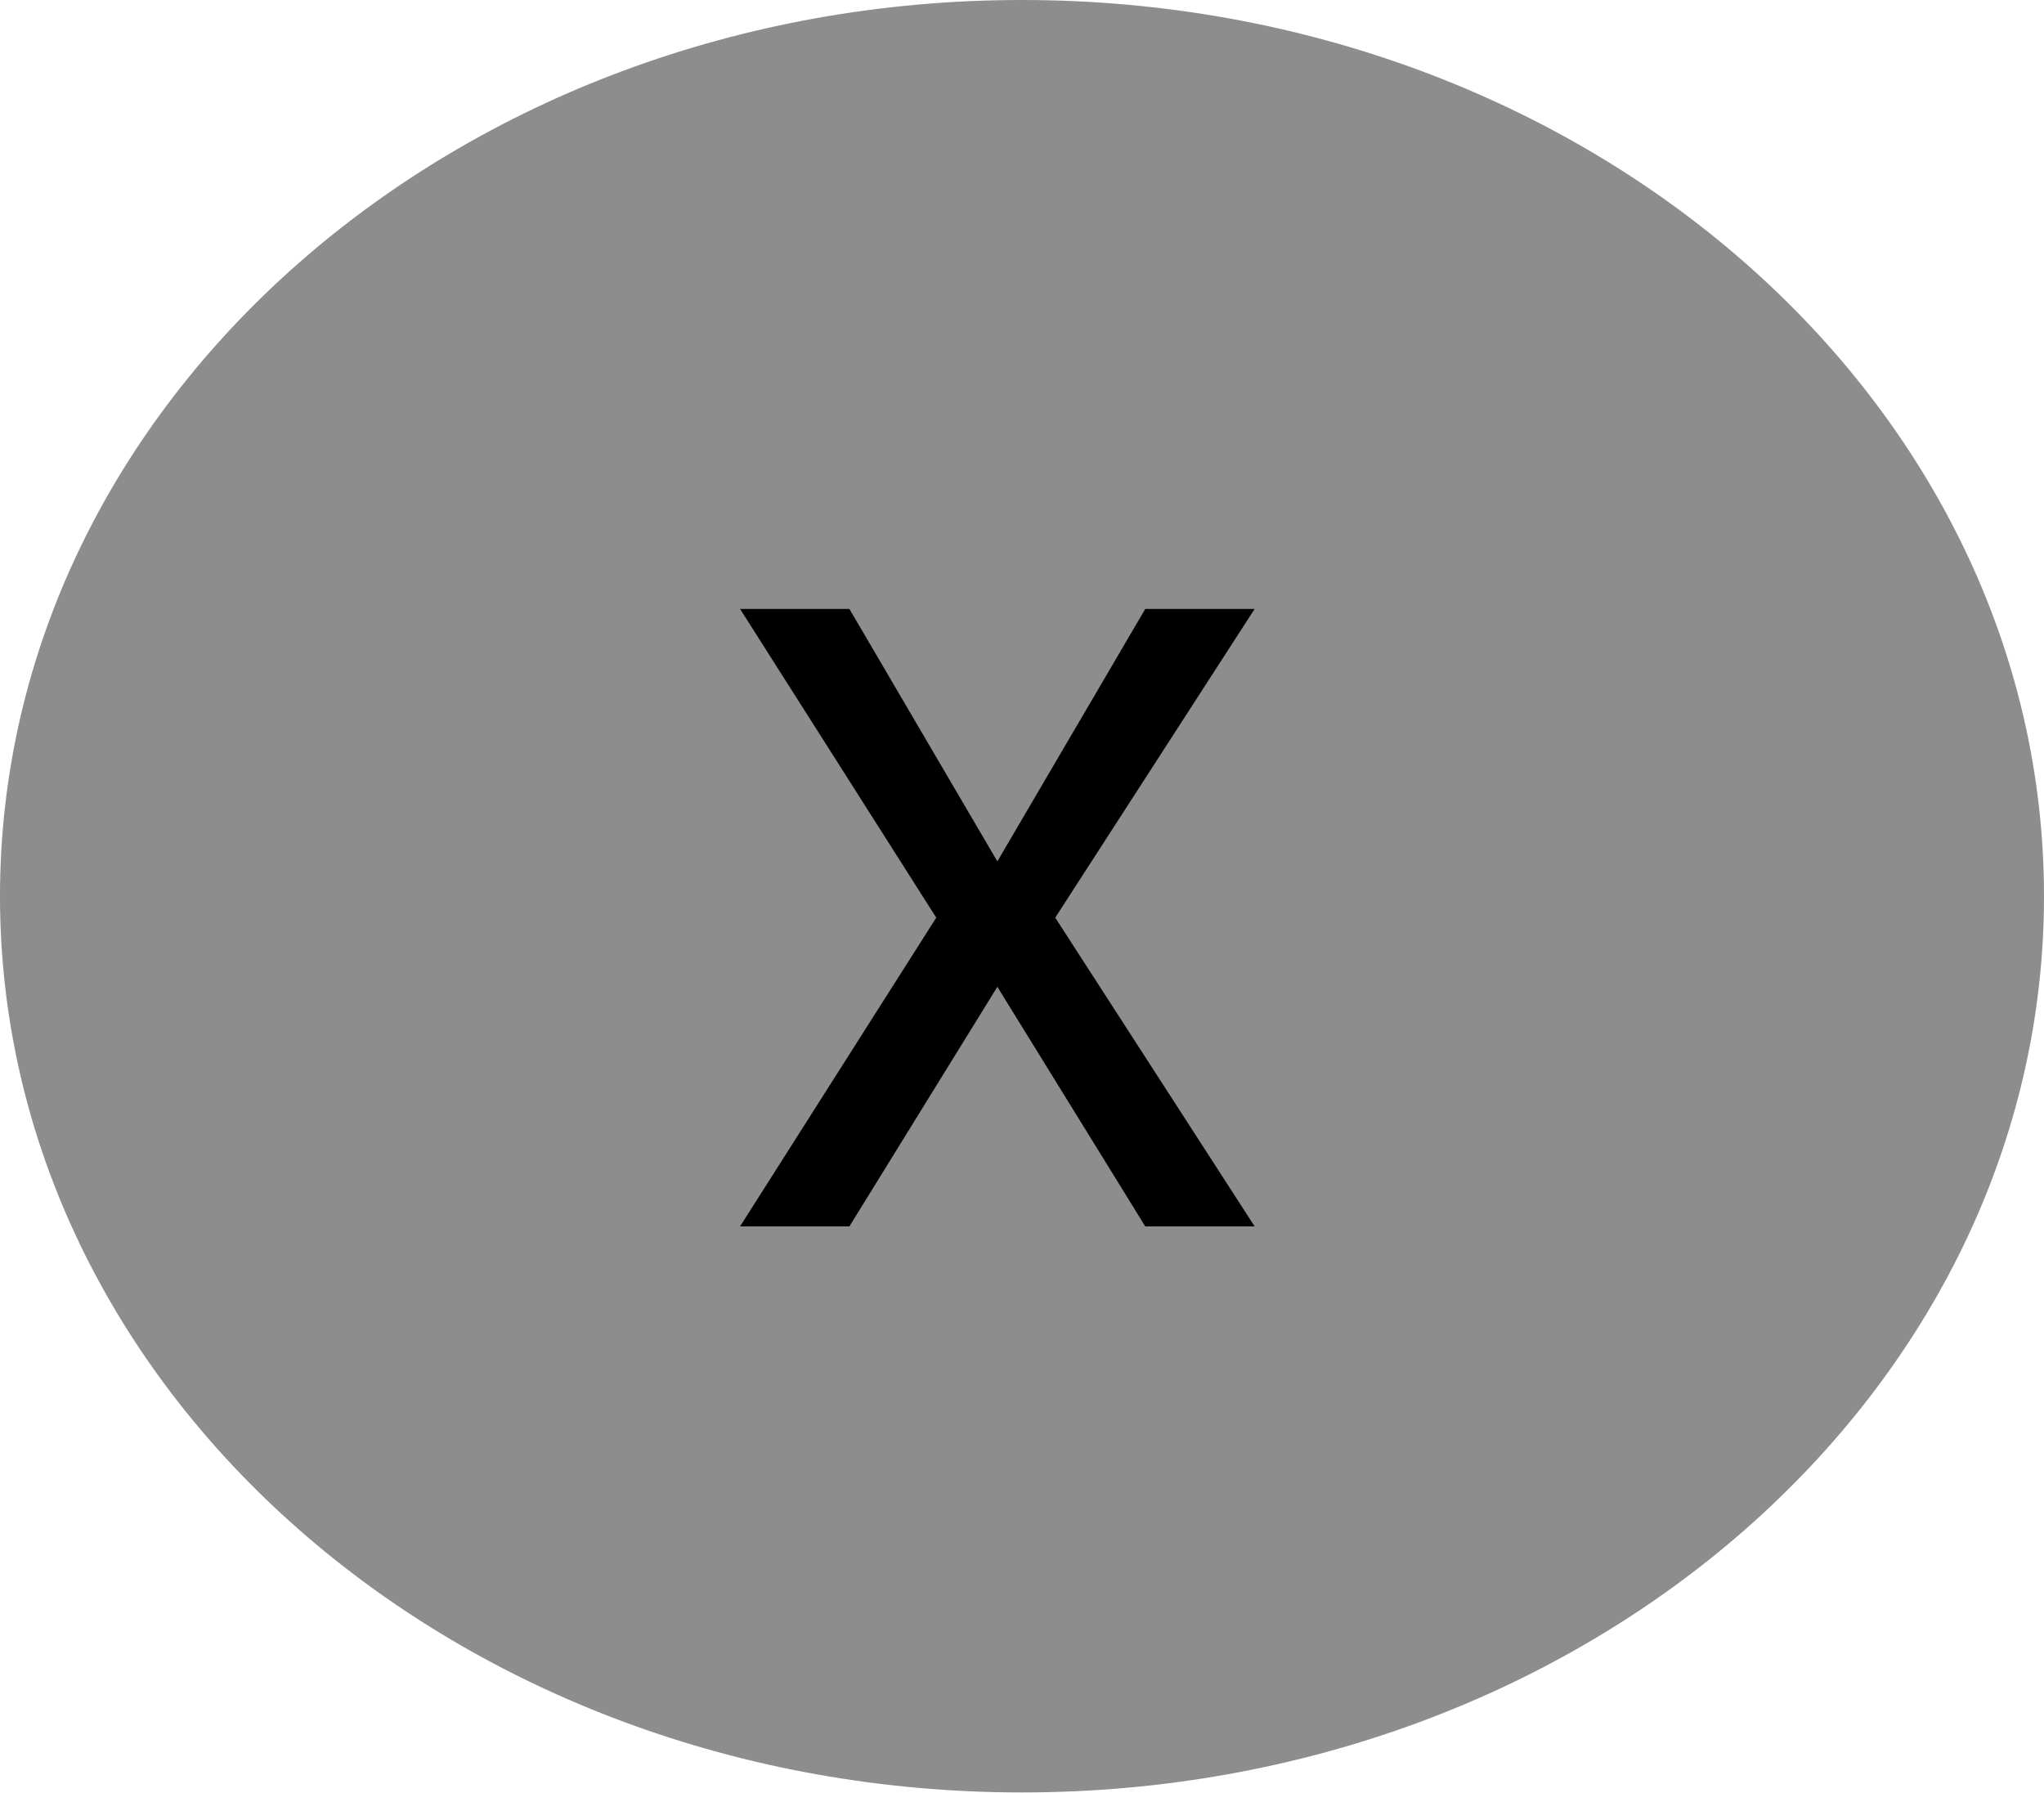
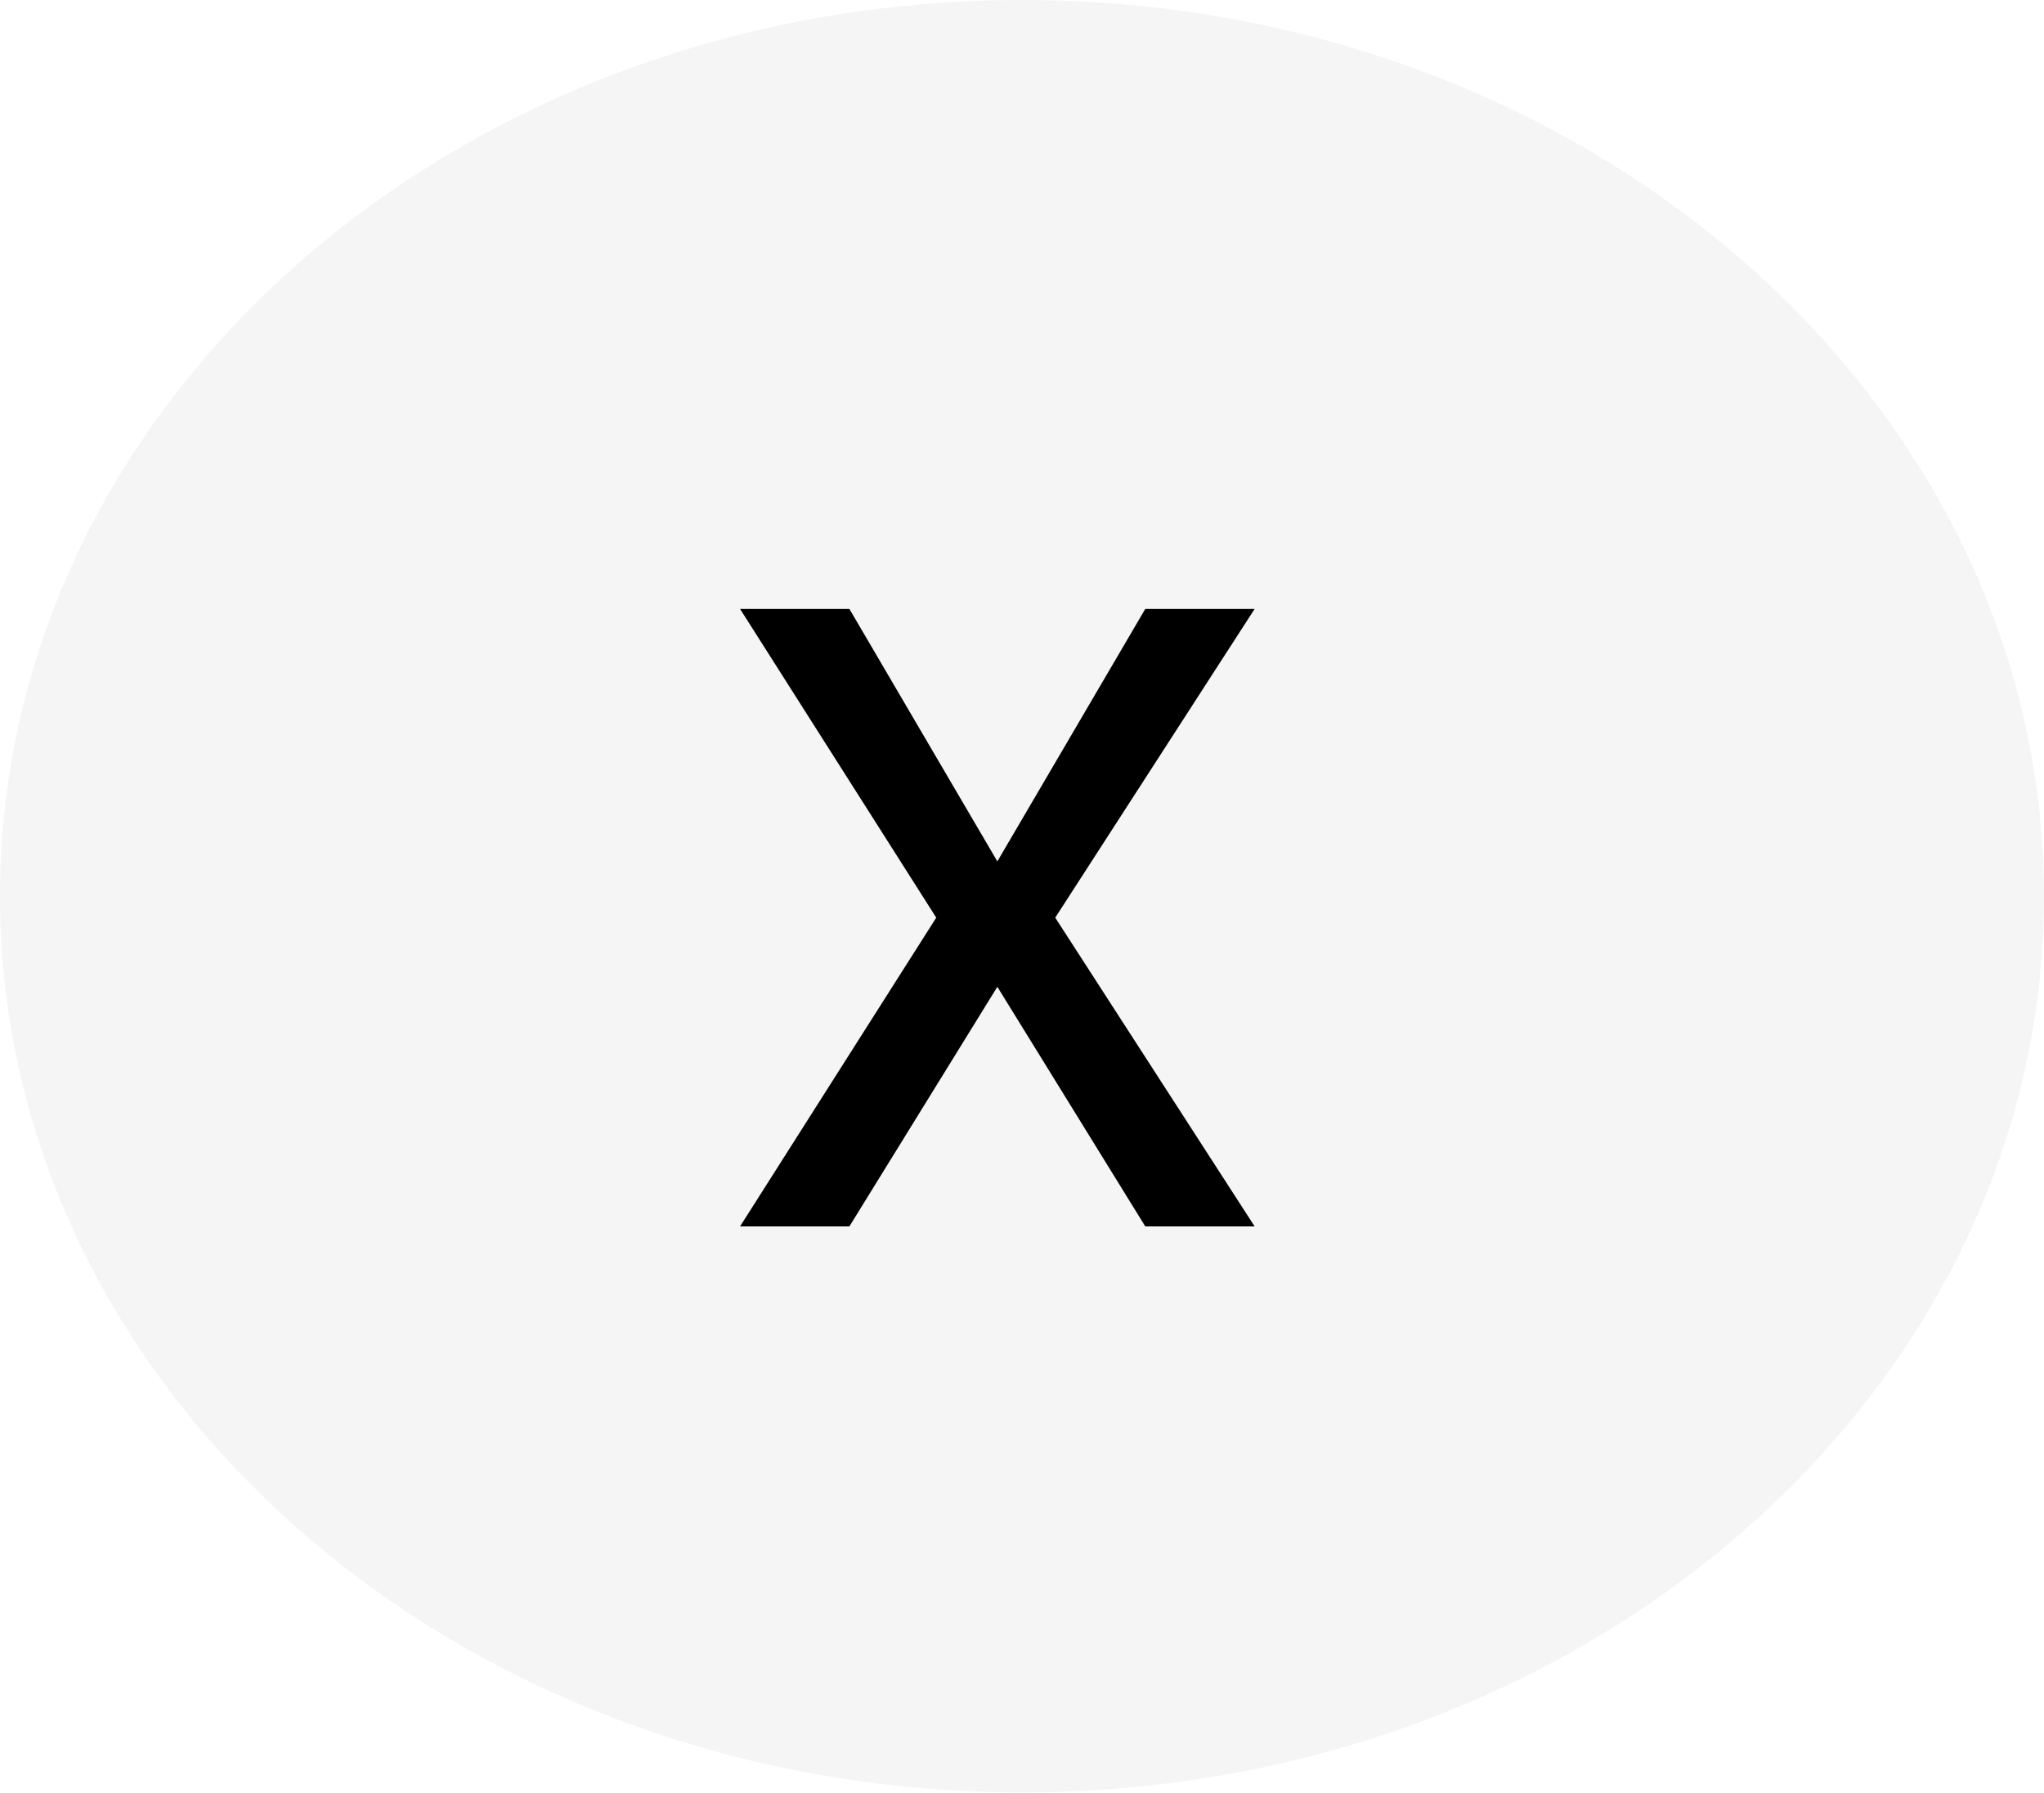
<svg xmlns="http://www.w3.org/2000/svg" width="65" height="57" viewBox="0 0 65 57" fill="none">
  <g filter="url(#filter0_d_11_57)">
-     <ellipse cx="32.5" cy="28.5" rx="32.5" ry="28.5" fill="#8E8D8D" />
+     <ellipse cx="32.5" cy="28.5" rx="32.5" ry="28.5" fill="#F5F5F5" />
    <path d="M27.011 19.364L31.716 27.392L36.42 19.364H39.898L33.557 29.182L39.898 39H36.42L31.716 31.381L27.011 39H23.534L29.773 29.182L23.534 19.364H27.011Z" fill="black" />
  </g>
  <defs>
    <filter id="filter0_d_11_57" x="0" y="0" width="65" height="57" filterUnits="userSpaceOnUse" color-interpolation-filters="sRGB">
      <feFlood flood-opacity="0" result="BackgroundImageFix" />
      <feColorMatrix in="SourceAlpha" type="matrix" values="0 0 0 0 0 0 0 0 0 0 0 0 0 0 0 0 0 0 127 0" result="hardAlpha" />
      <feOffset />
      <feComposite in2="hardAlpha" operator="out" />
      <feColorMatrix type="matrix" values="0 0 0 0 0.961 0 0 0 0 0.961 0 0 0 0 0.961 0 0 0 1 0" />
      <feBlend mode="normal" in2="BackgroundImageFix" result="effect1_dropShadow_11_57" />
      <feBlend mode="normal" in="SourceGraphic" in2="effect1_dropShadow_11_57" result="shape" />
    </filter>
  </defs>
</svg>
